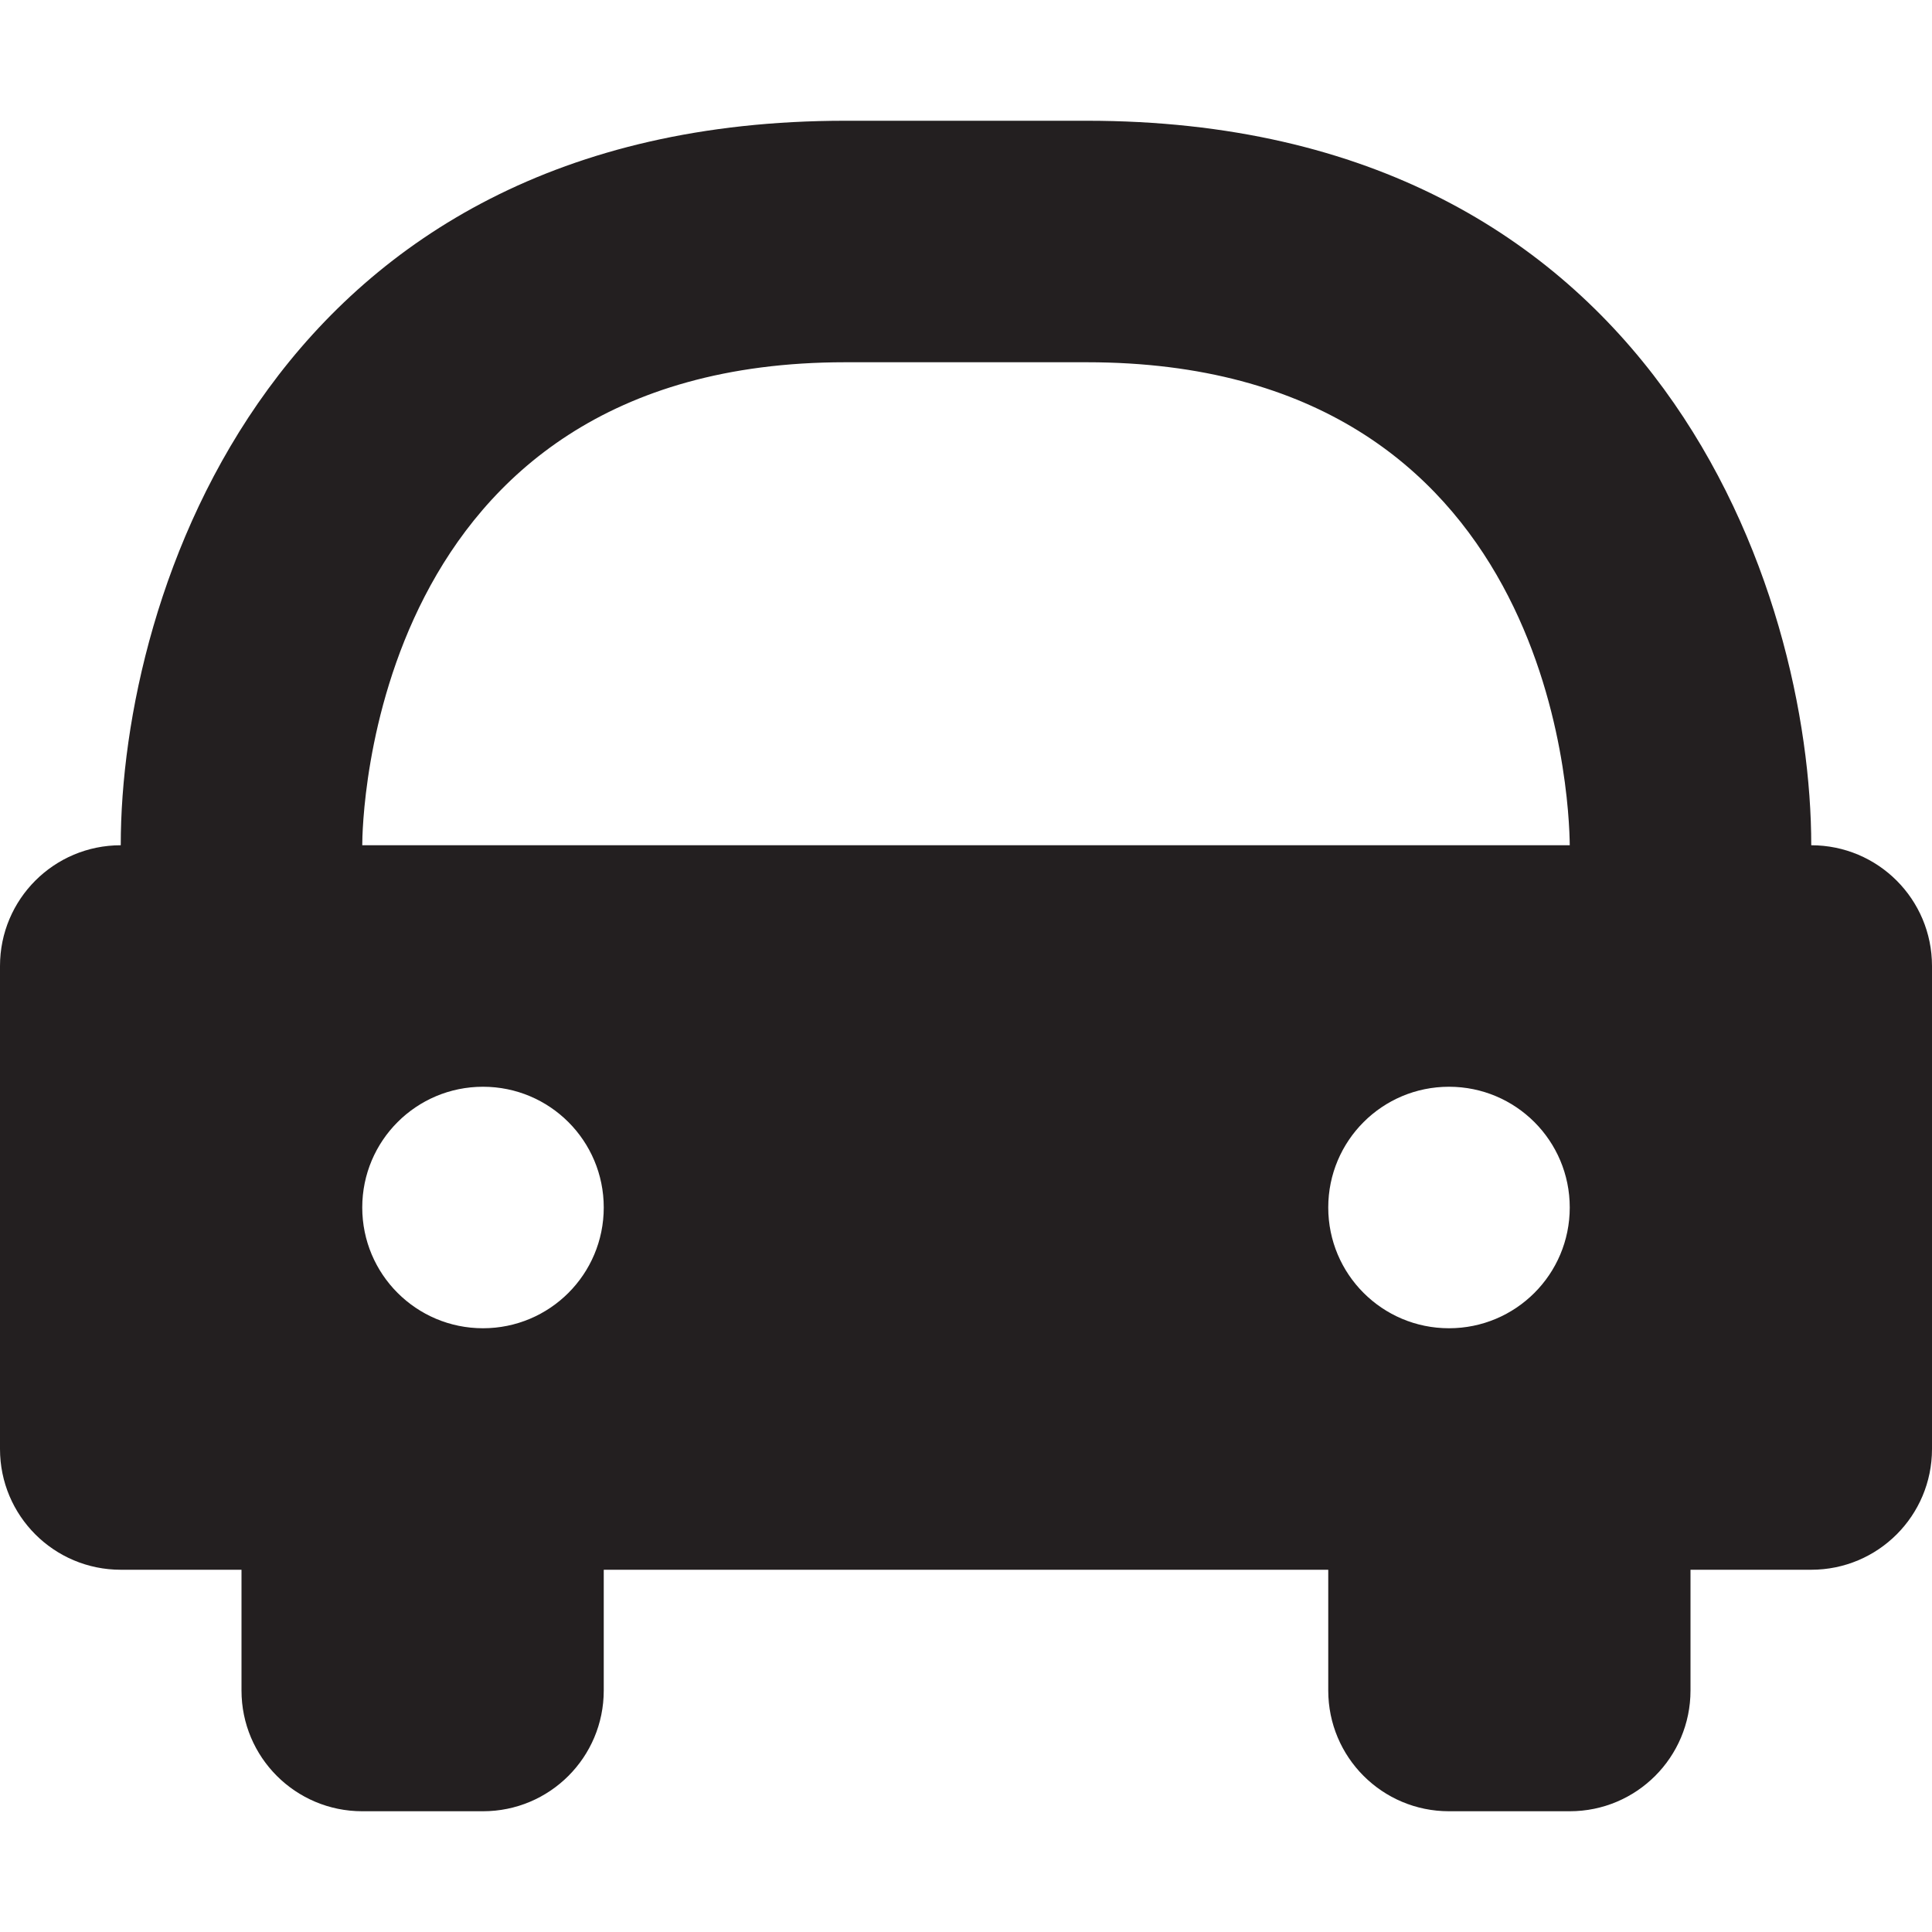
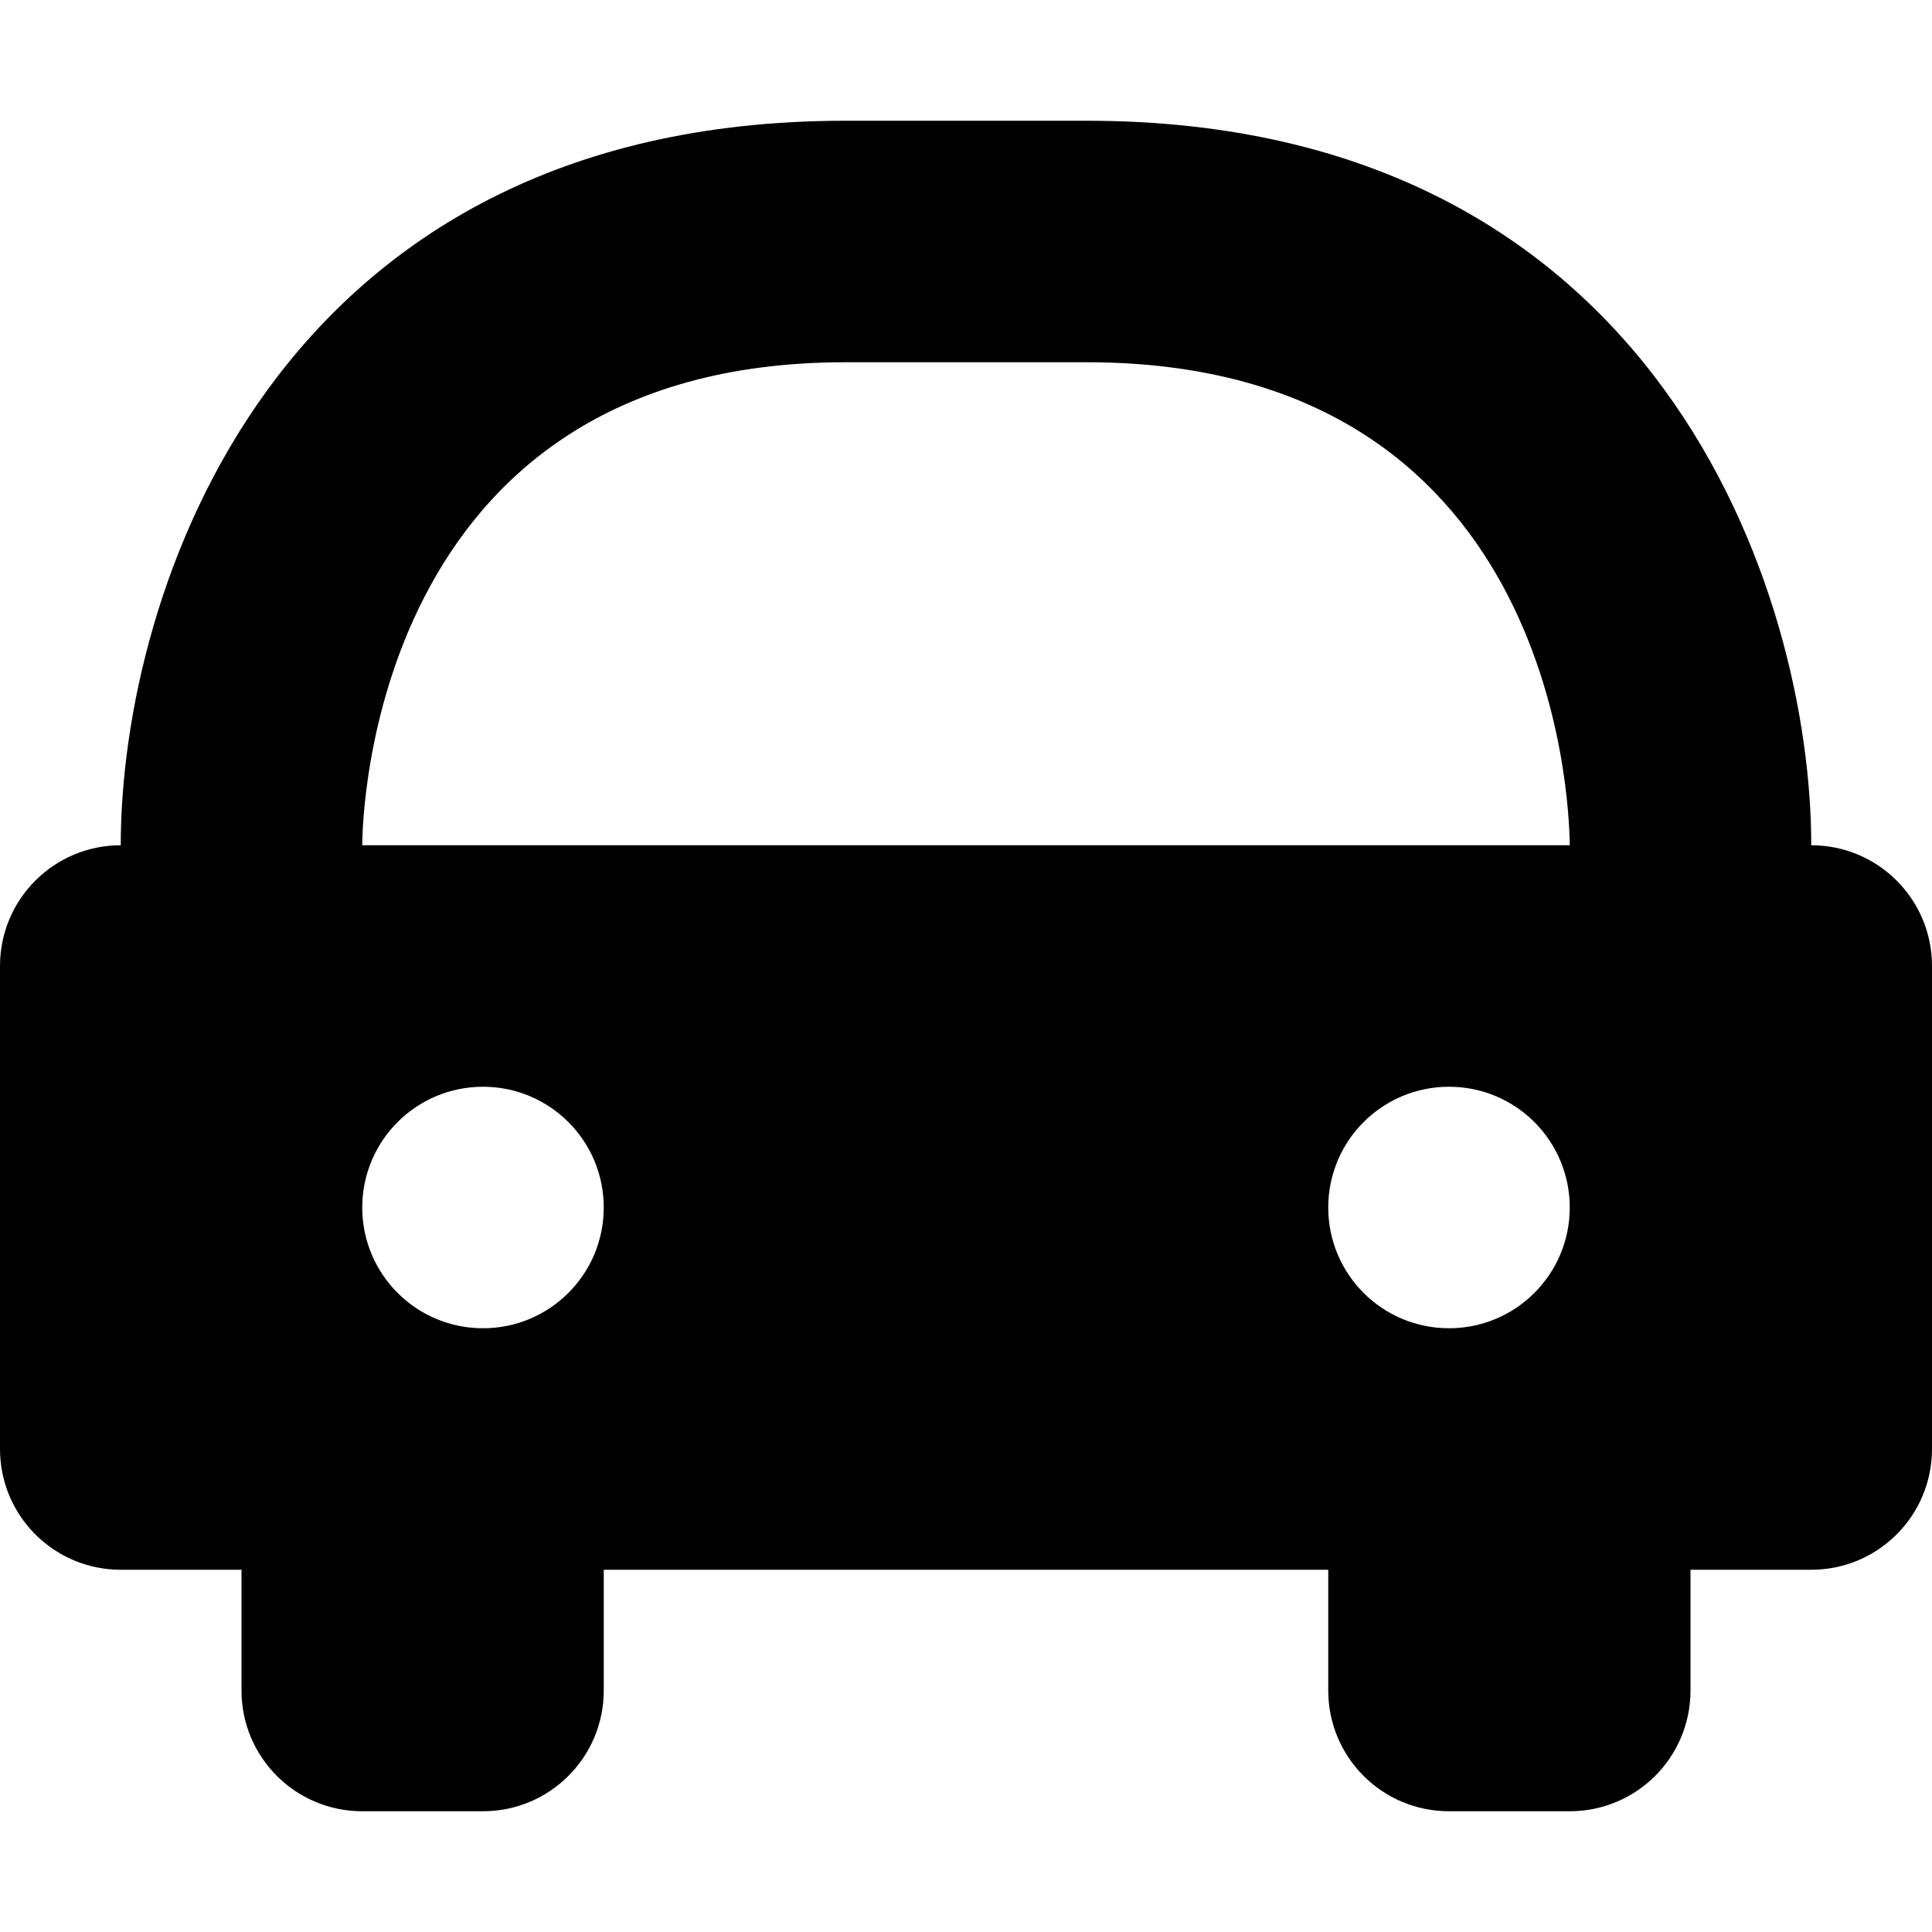
- <svg xmlns="http://www.w3.org/2000/svg" version="1.0" id="Layer_1" width="800px" height="800px" viewBox="0 0 64 64" enable-background="new 0 0 64 64" xml:space="preserve">
-   <path fill="#231F20" d="M60,28c0-8.301-5.016-24-24-24h-8C9.016,4,4,19.699,4,28c-2.211,0-4,1.789-4,4v16c0,2.211,1.789,4,4,4h4v4  c0,2.211,1.789,4,4,4h4c2.211,0,4-1.789,4-4v-4h24v4c0,2.211,1.789,4,4,4h4c2.211,0,4-1.789,4-4v-4h4c2.211,0,4-1.789,4-4V32  C64,29.789,62.211,28,60,28z M16,44c-2.211,0-4-1.789-4-4s1.789-4,4-4s4,1.789,4,4S18.211,44,16,44z M12,28c0-0.652,0.184-16,16-16  h8c15.41,0,15.984,14.379,16,16H12z M48,44c-2.211,0-4-1.789-4-4s1.789-4,4-4s4,1.789,4,4S50.211,44,48,44z" />
+ <svg xmlns="http://www.w3.org/2000/svg" fill="currentColor" version="1.0" id="Layer_1" width="800px" height="800px" viewBox="0 0 64 64" enable-background="new 0 0 64 64" xml:space="preserve">
+   <path fill="currentColor" d="M60,28c0-8.301-5.016-24-24-24h-8C9.016,4,4,19.699,4,28c-2.211,0-4,1.789-4,4v16c0,2.211,1.789,4,4,4h4v4  c0,2.211,1.789,4,4,4h4c2.211,0,4-1.789,4-4v-4h24v4c0,2.211,1.789,4,4,4h4c2.211,0,4-1.789,4-4v-4h4c2.211,0,4-1.789,4-4V32  C64,29.789,62.211,28,60,28z M16,44c-2.211,0-4-1.789-4-4s1.789-4,4-4s4,1.789,4,4S18.211,44,16,44z M12,28c0-0.652,0.184-16,16-16  h8c15.41,0,15.984,14.379,16,16H12z M48,44c-2.211,0-4-1.789-4-4s1.789-4,4-4s4,1.789,4,4S50.211,44,48,44z" />
</svg>
